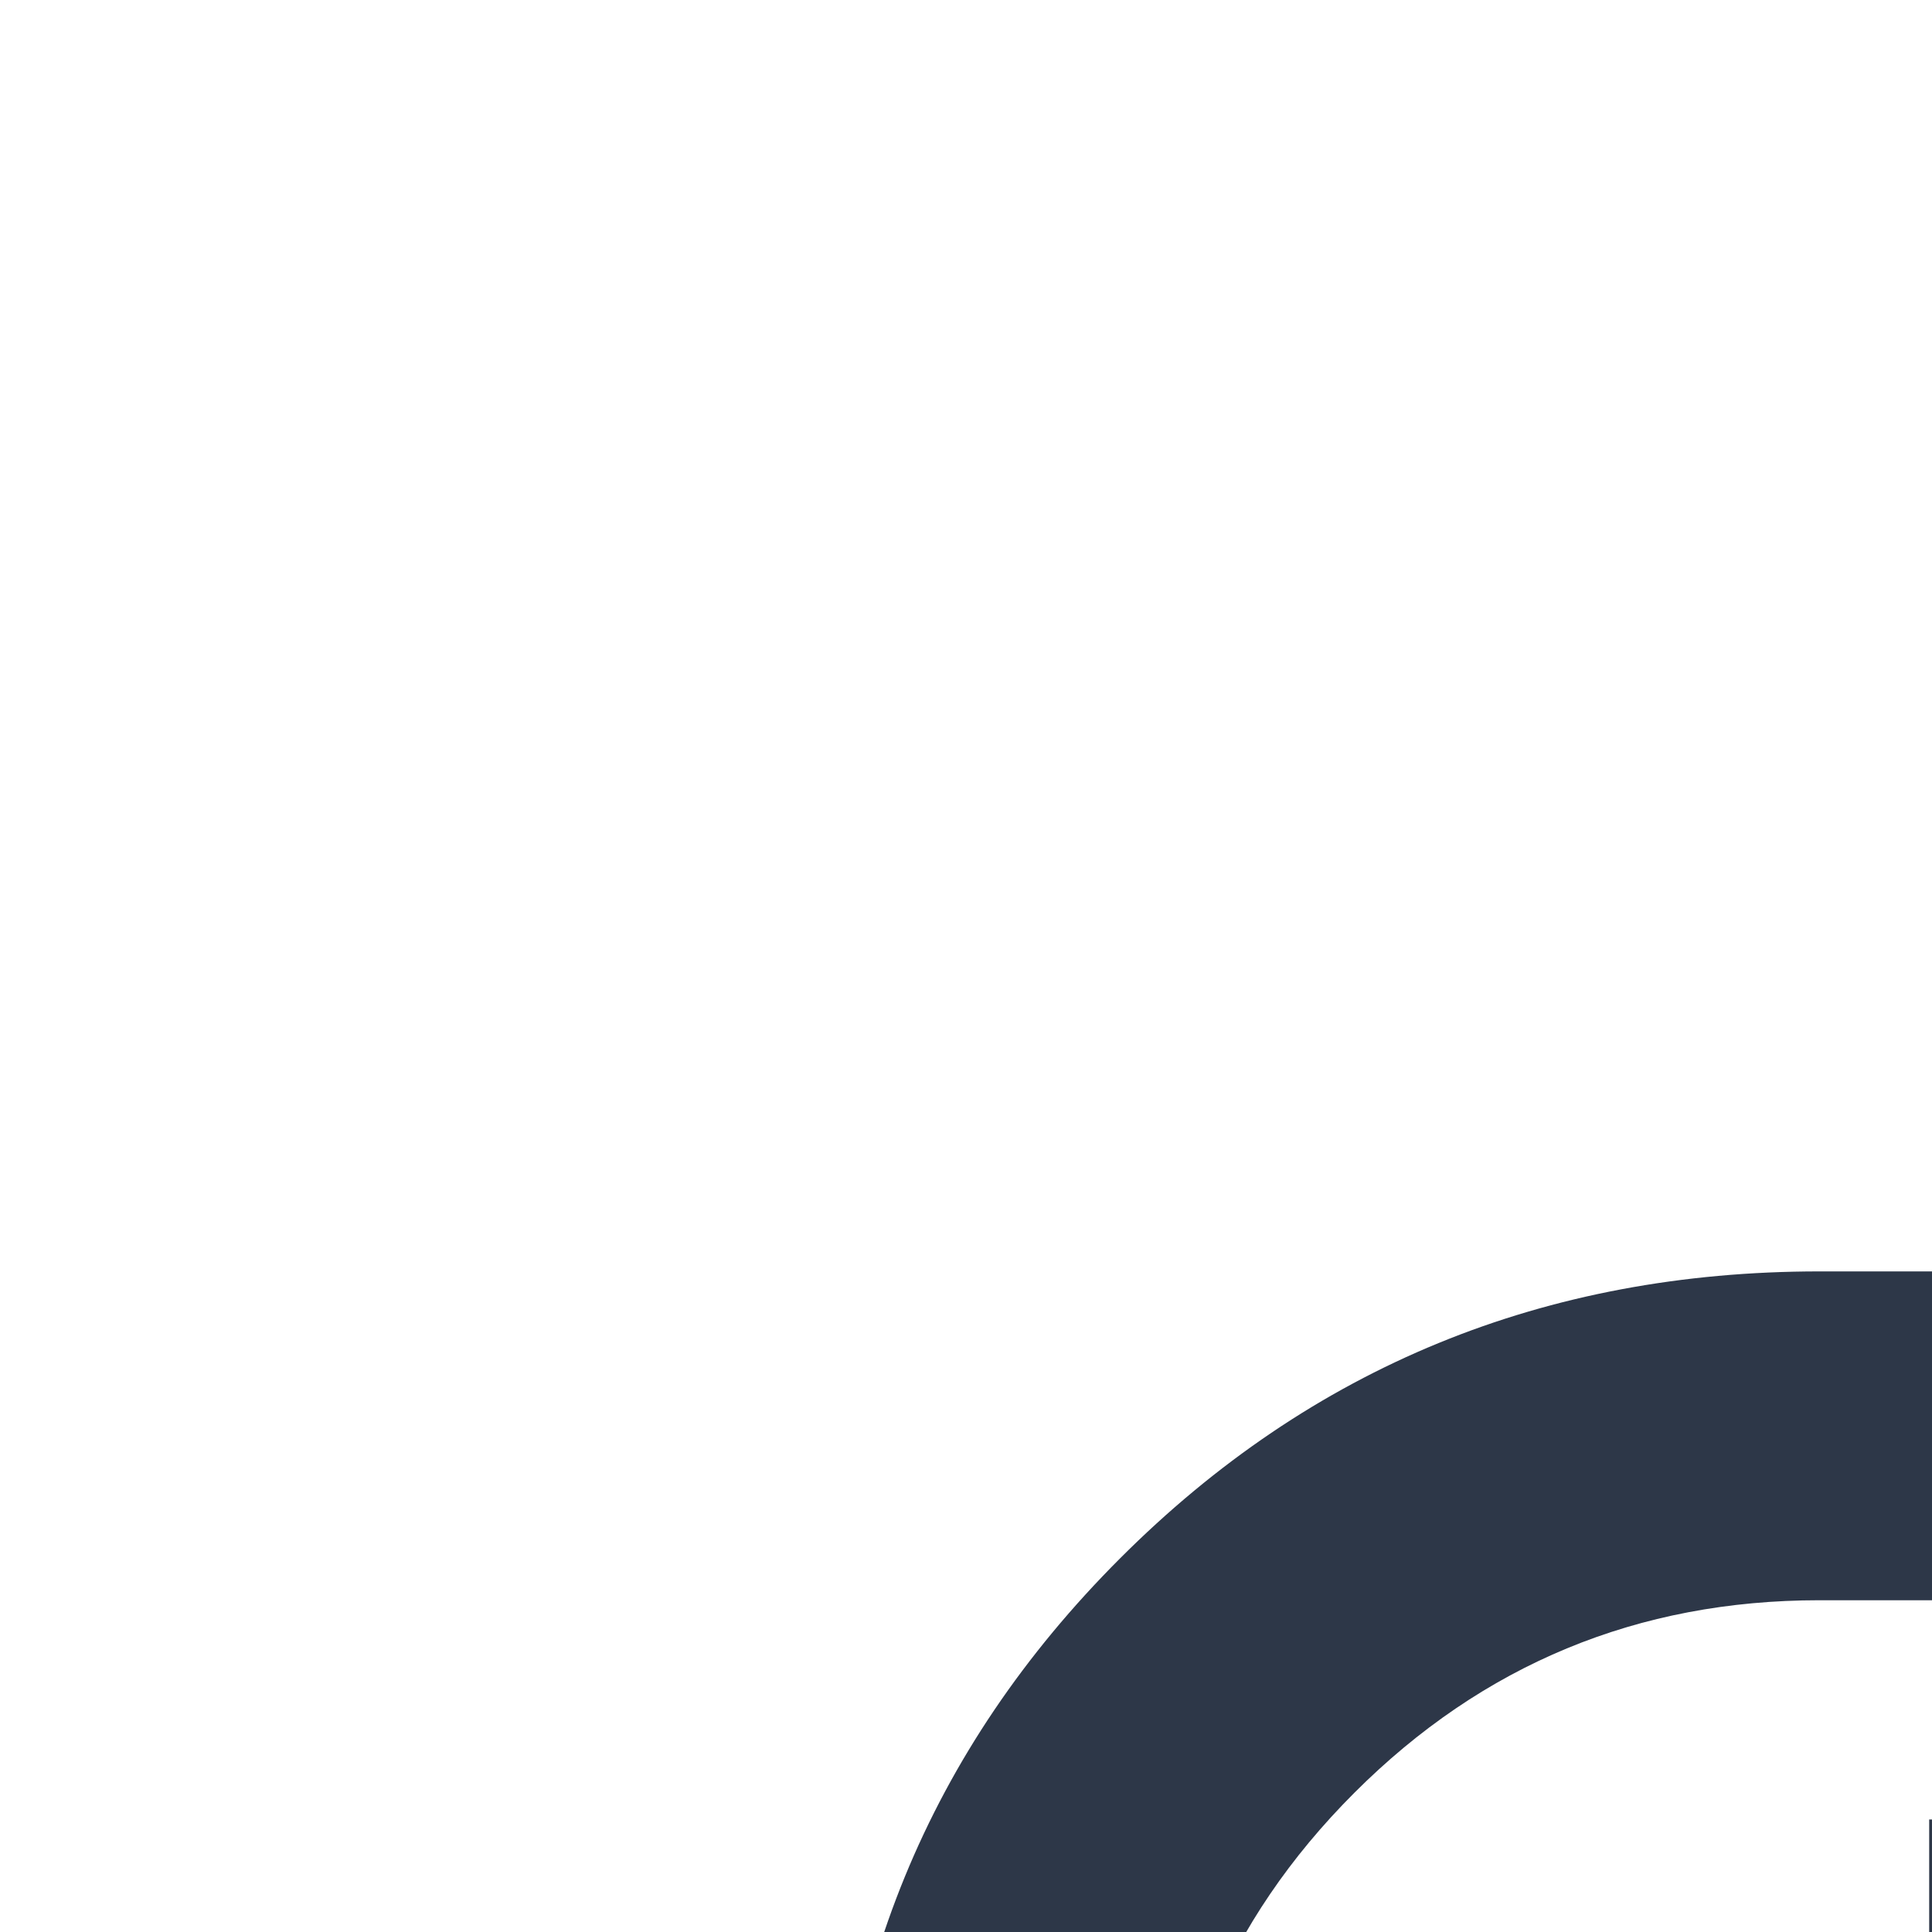
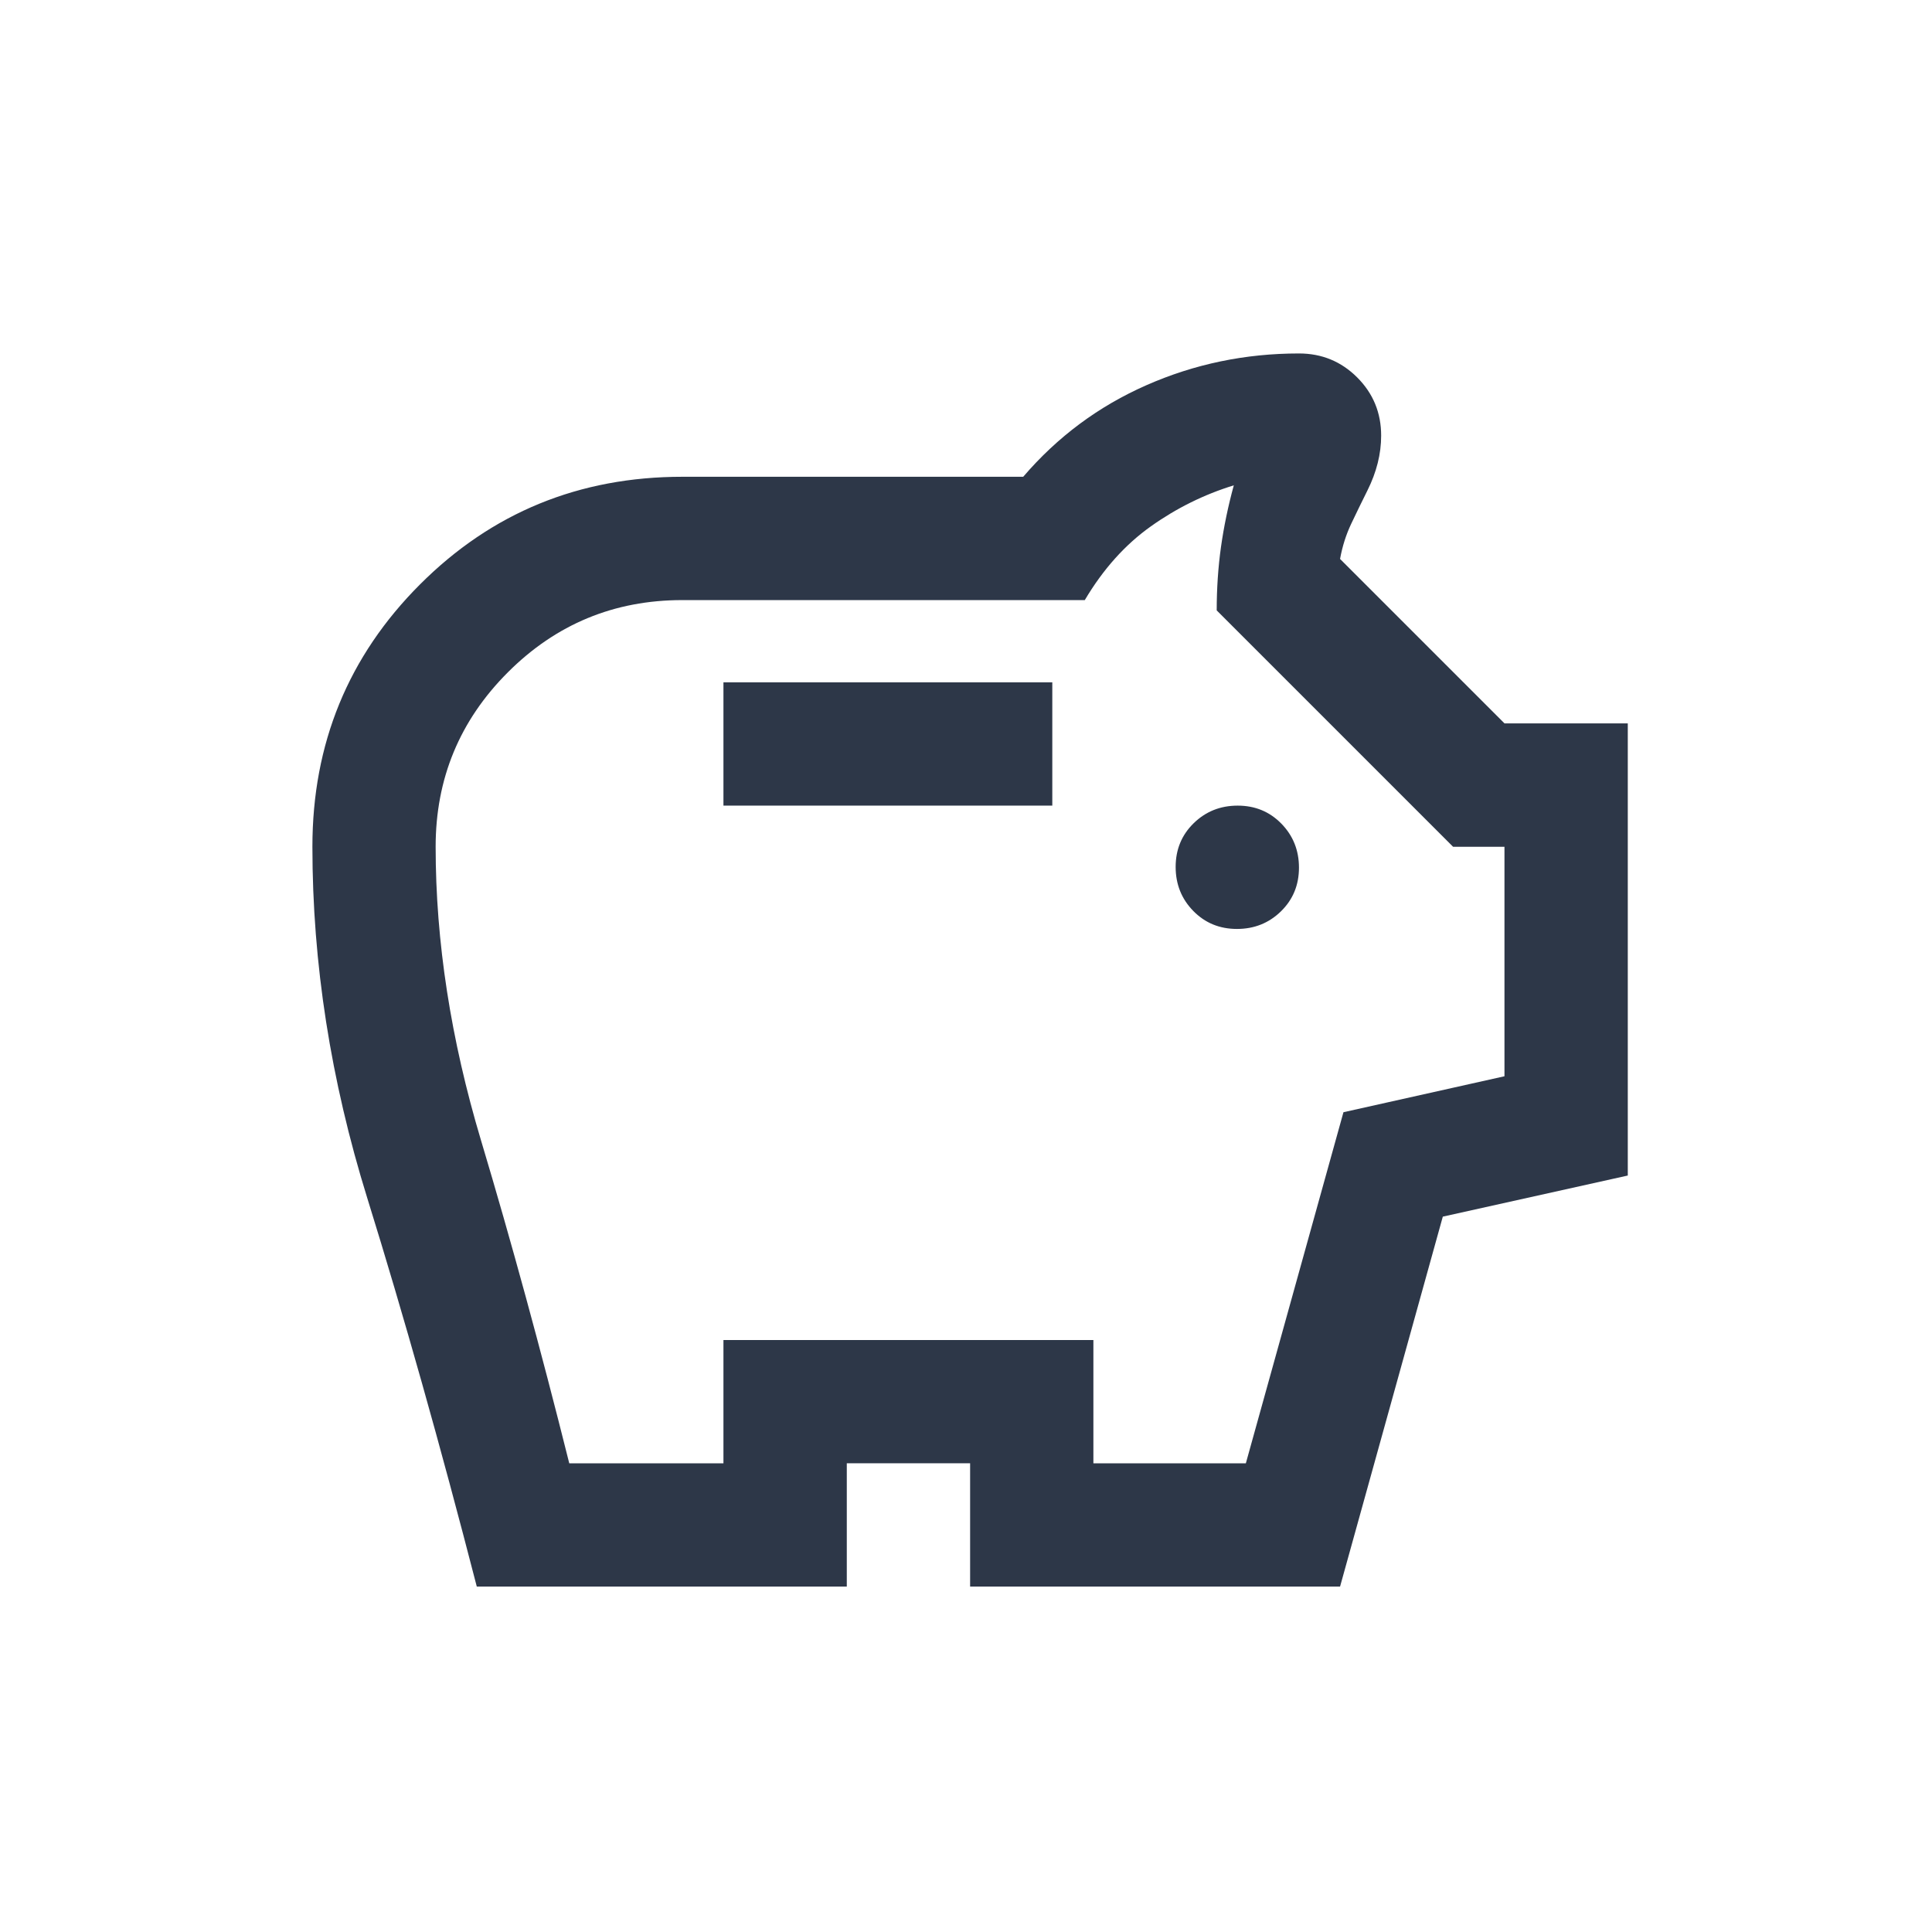
- <svg xmlns="http://www.w3.org/2000/svg" viewBox="0 0 192 192">
+ <svg xmlns="http://www.w3.org/2000/svg" viewBox="0 0 512 512">
  <path fill="#2d3748" d="M327.8,246.18c4.6,0,8.49-1.56,11.67-4.67,3.18-3.11,4.77-6.97,4.77-11.57s-1.56-8.49-4.67-11.67c-3.11-3.18-6.97-4.77-11.57-4.77s-8.49,1.56-11.67,4.67c-3.18,3.11-4.77,6.97-4.77,11.57s1.56,8.49,4.67,11.67c3.11,3.18,6.97,4.77,11.57,4.77ZM191.72,213.5h87.15v-32.68h-87.15v32.68ZM126.36,420.48c-9.68-37.52-19.37-71.87-29.05-103.04-9.68-31.17-14.52-62.18-14.52-93.05,0-27.33,9.51-50.51,28.52-69.52,19.01-19.02,42.19-28.52,69.52-28.52h90.33c9.08-10.59,19.97-18.69,32.68-24.28,12.71-5.6,26.18-8.4,40.4-8.4,6.05,0,11.2,2.12,15.43,6.35,4.24,4.24,6.35,9.38,6.35,15.43,0,2.42-.3,4.84-.91,7.26s-1.51,4.84-2.72,7.26c-1.51,3.03-2.95,5.98-4.31,8.85-1.36,2.87-2.35,5.98-2.95,9.31l43.57,43.57h32.68v119.83l-49.02,10.89-27.23,98.04h-98.04v-32.68h-32.68v32.68h-98.04ZM150.87,387.8h40.85v-32.68h98.04v32.68h40.4l25.87-93.05,42.67-9.53v-60.82h-13.62l-62.64-62.64c0-5.81.38-11.41,1.13-16.79.76-5.38,1.89-10.83,3.4-16.35-7.87,2.42-15.21,6.05-22.01,10.89-6.81,4.84-12.63,11.35-17.48,19.52h-106.67c-18.05,0-33.46,6.38-46.22,19.14-12.76,12.76-19.14,28.17-19.14,46.22,0,25.12,4.01,51.06,12.03,77.84,8.02,26.78,15.81,55.3,23.38,85.56Z" />
</svg>
